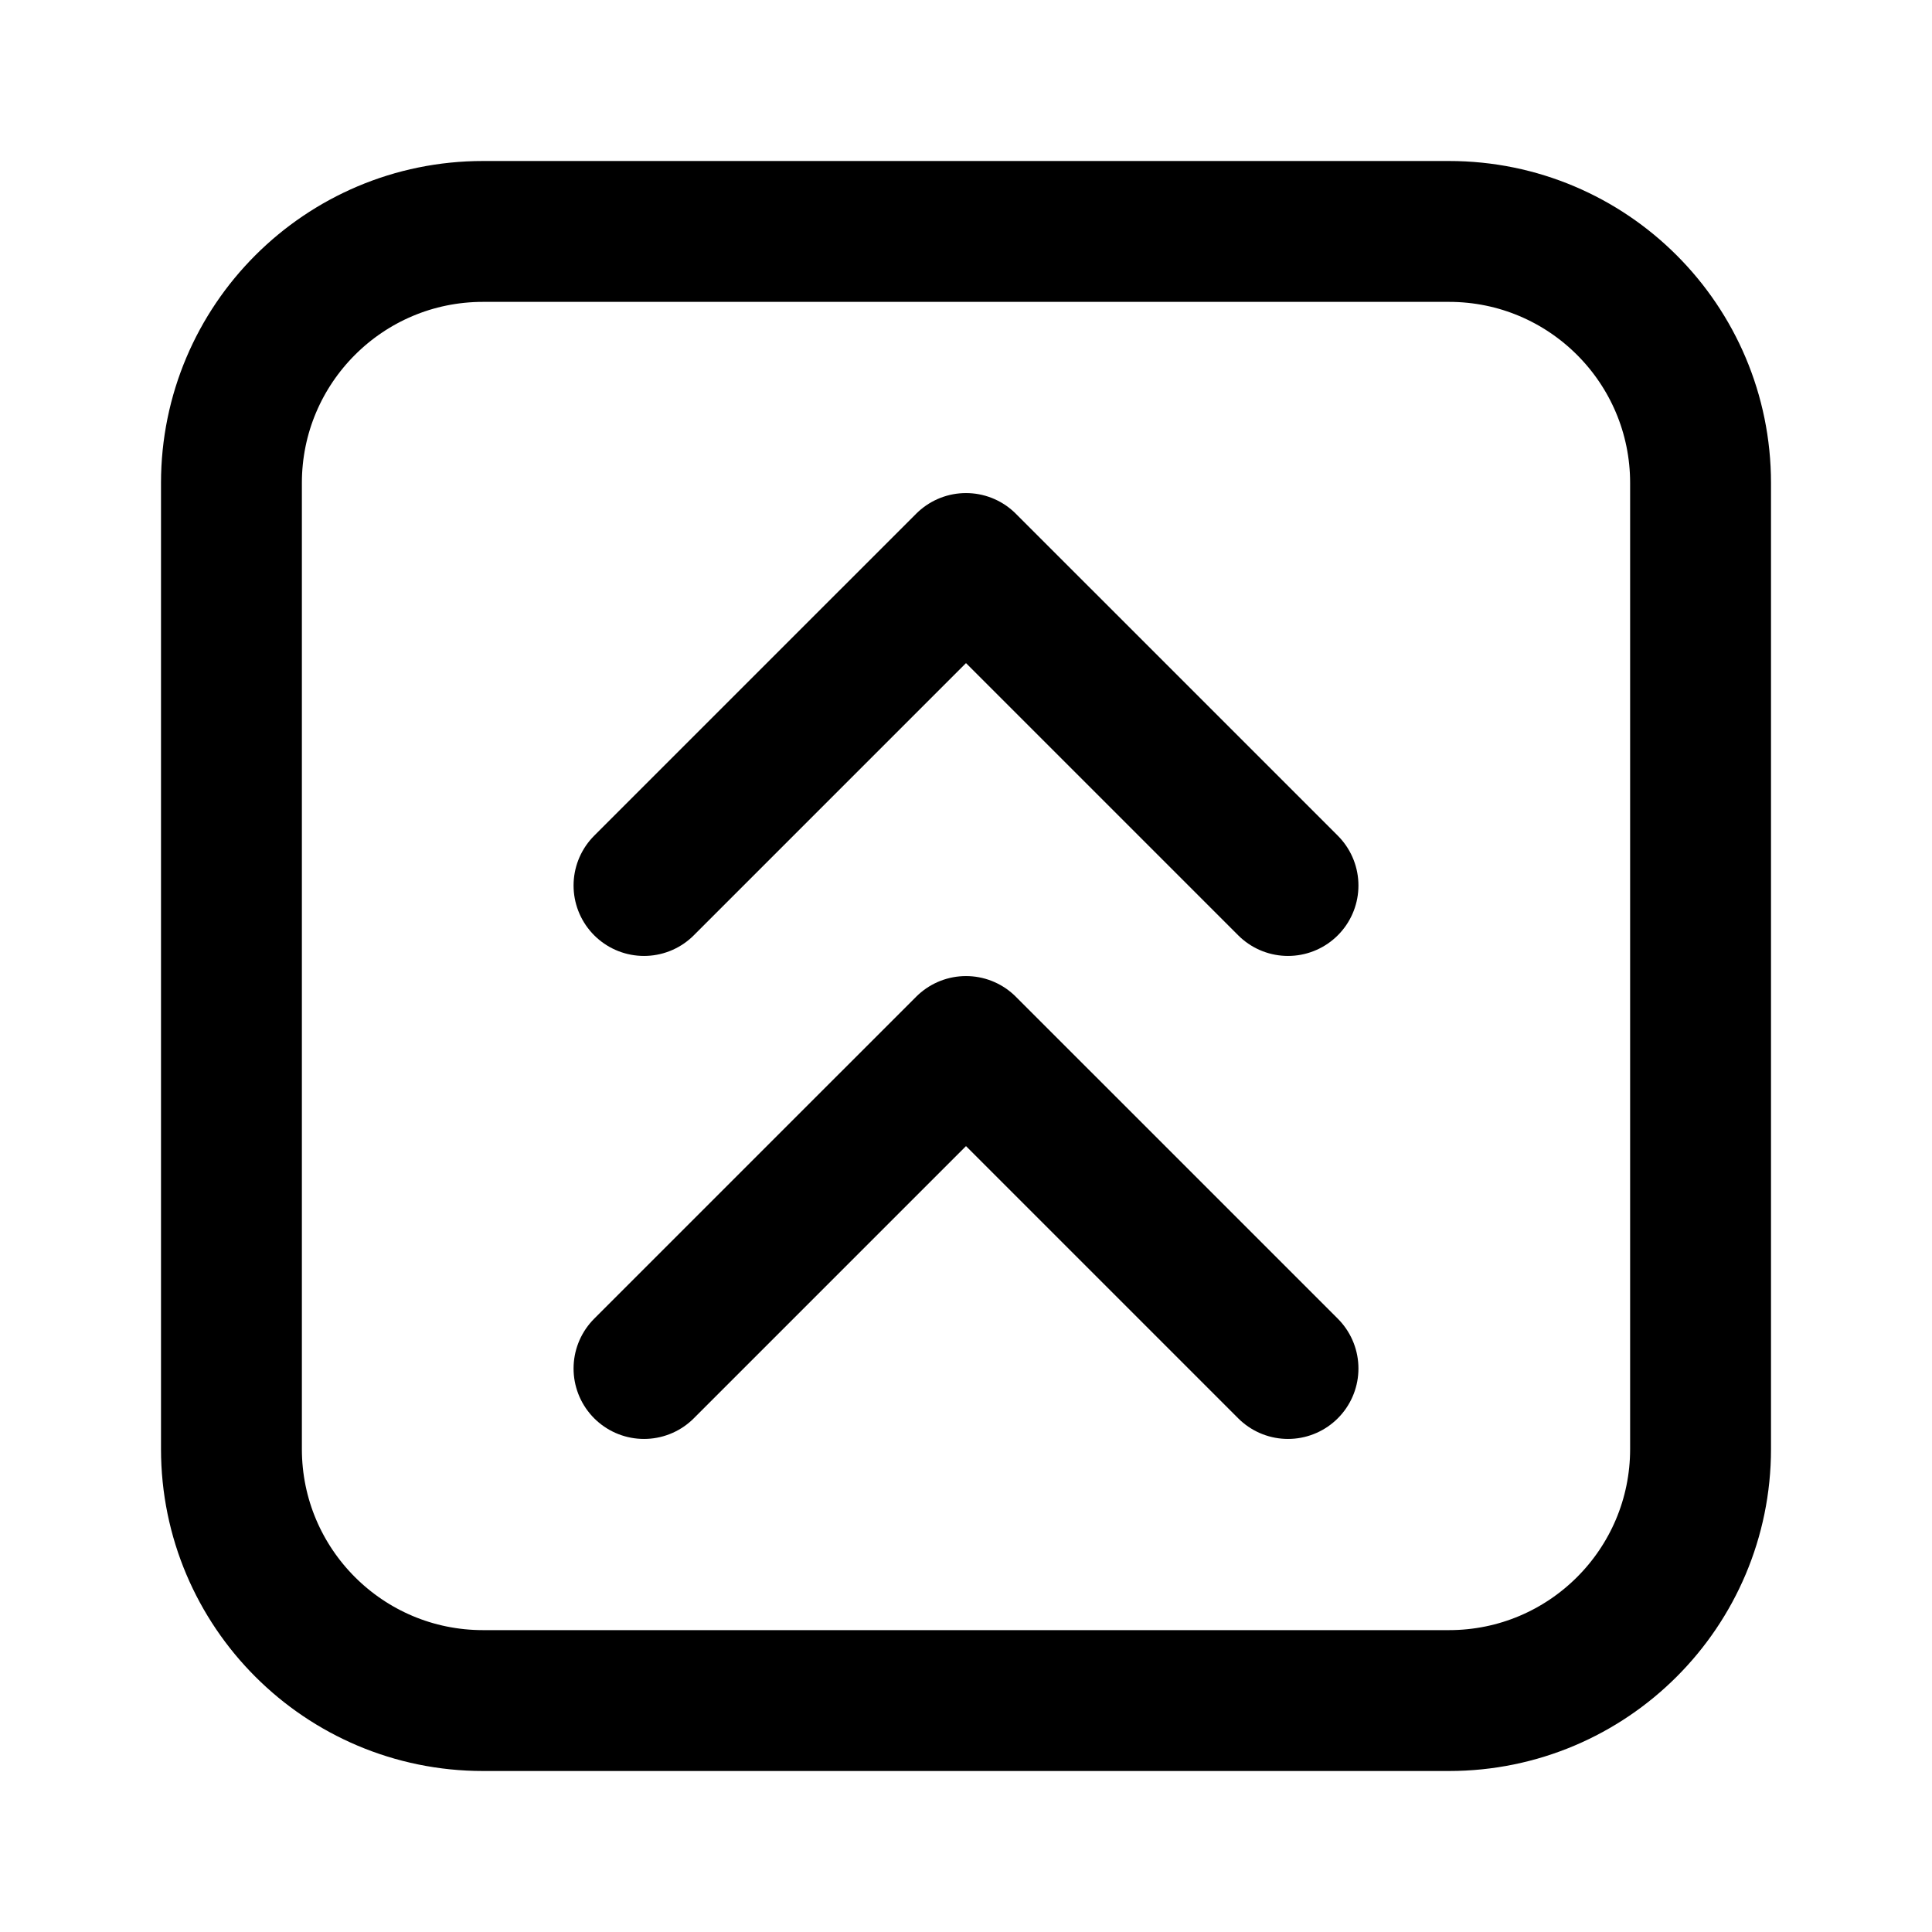
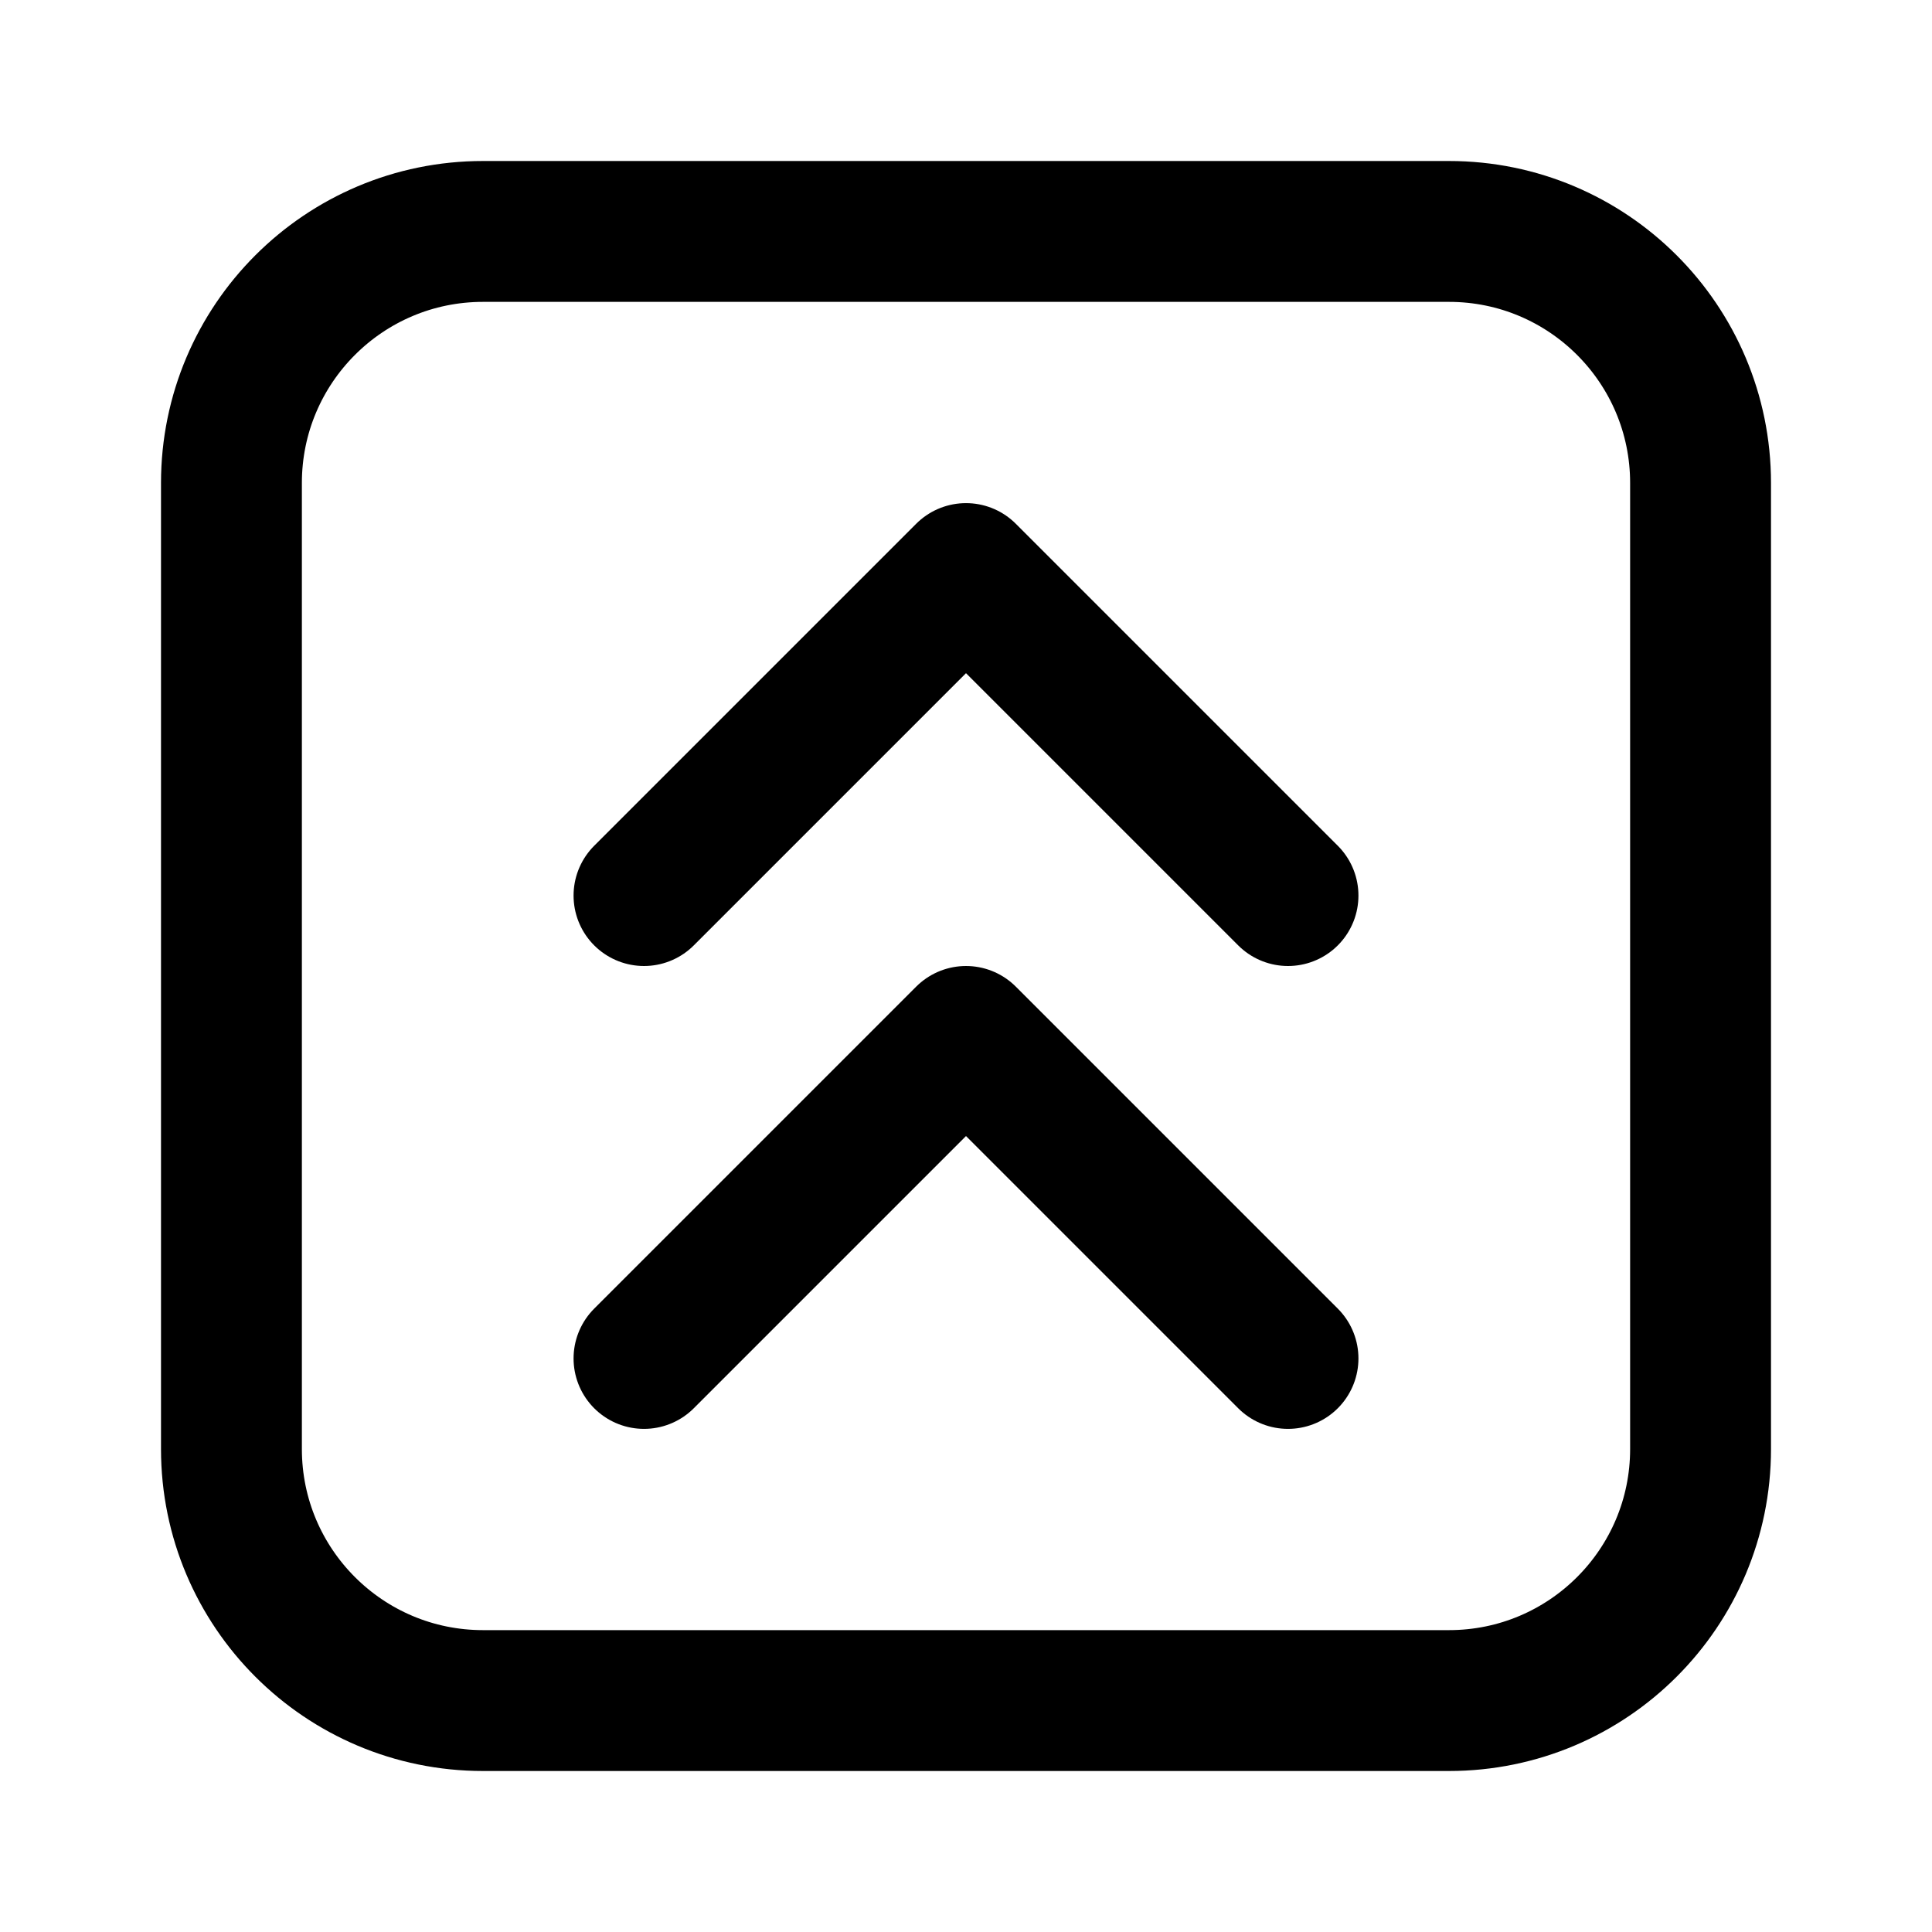
<svg xmlns="http://www.w3.org/2000/svg" viewBox="0 0 24 24" fill="none" stroke="currentColor" stroke-width="1.75" stroke-linecap="round" stroke-linejoin="round">
  <g data-part="body">
    <path d="M6 2.875 H18 A3.125 3.125 0 0 1 21.125 6 V18 A3.125 3.125 0 0 1 18 21.125 H6 A3.125 3.125 0 0 1 2.875 18 V6 A3.125 3.125 0 0 1 6 2.875 Z" />
-     <path d="M8 11 L12 7 L16 11 M8 17 L12 13 L16 17" />
+     <path d="M8 11.125 L12 7.125 L16 11.125 M8 16.875 L12 12.875 L16 16.875" />
  </g>
</svg>
